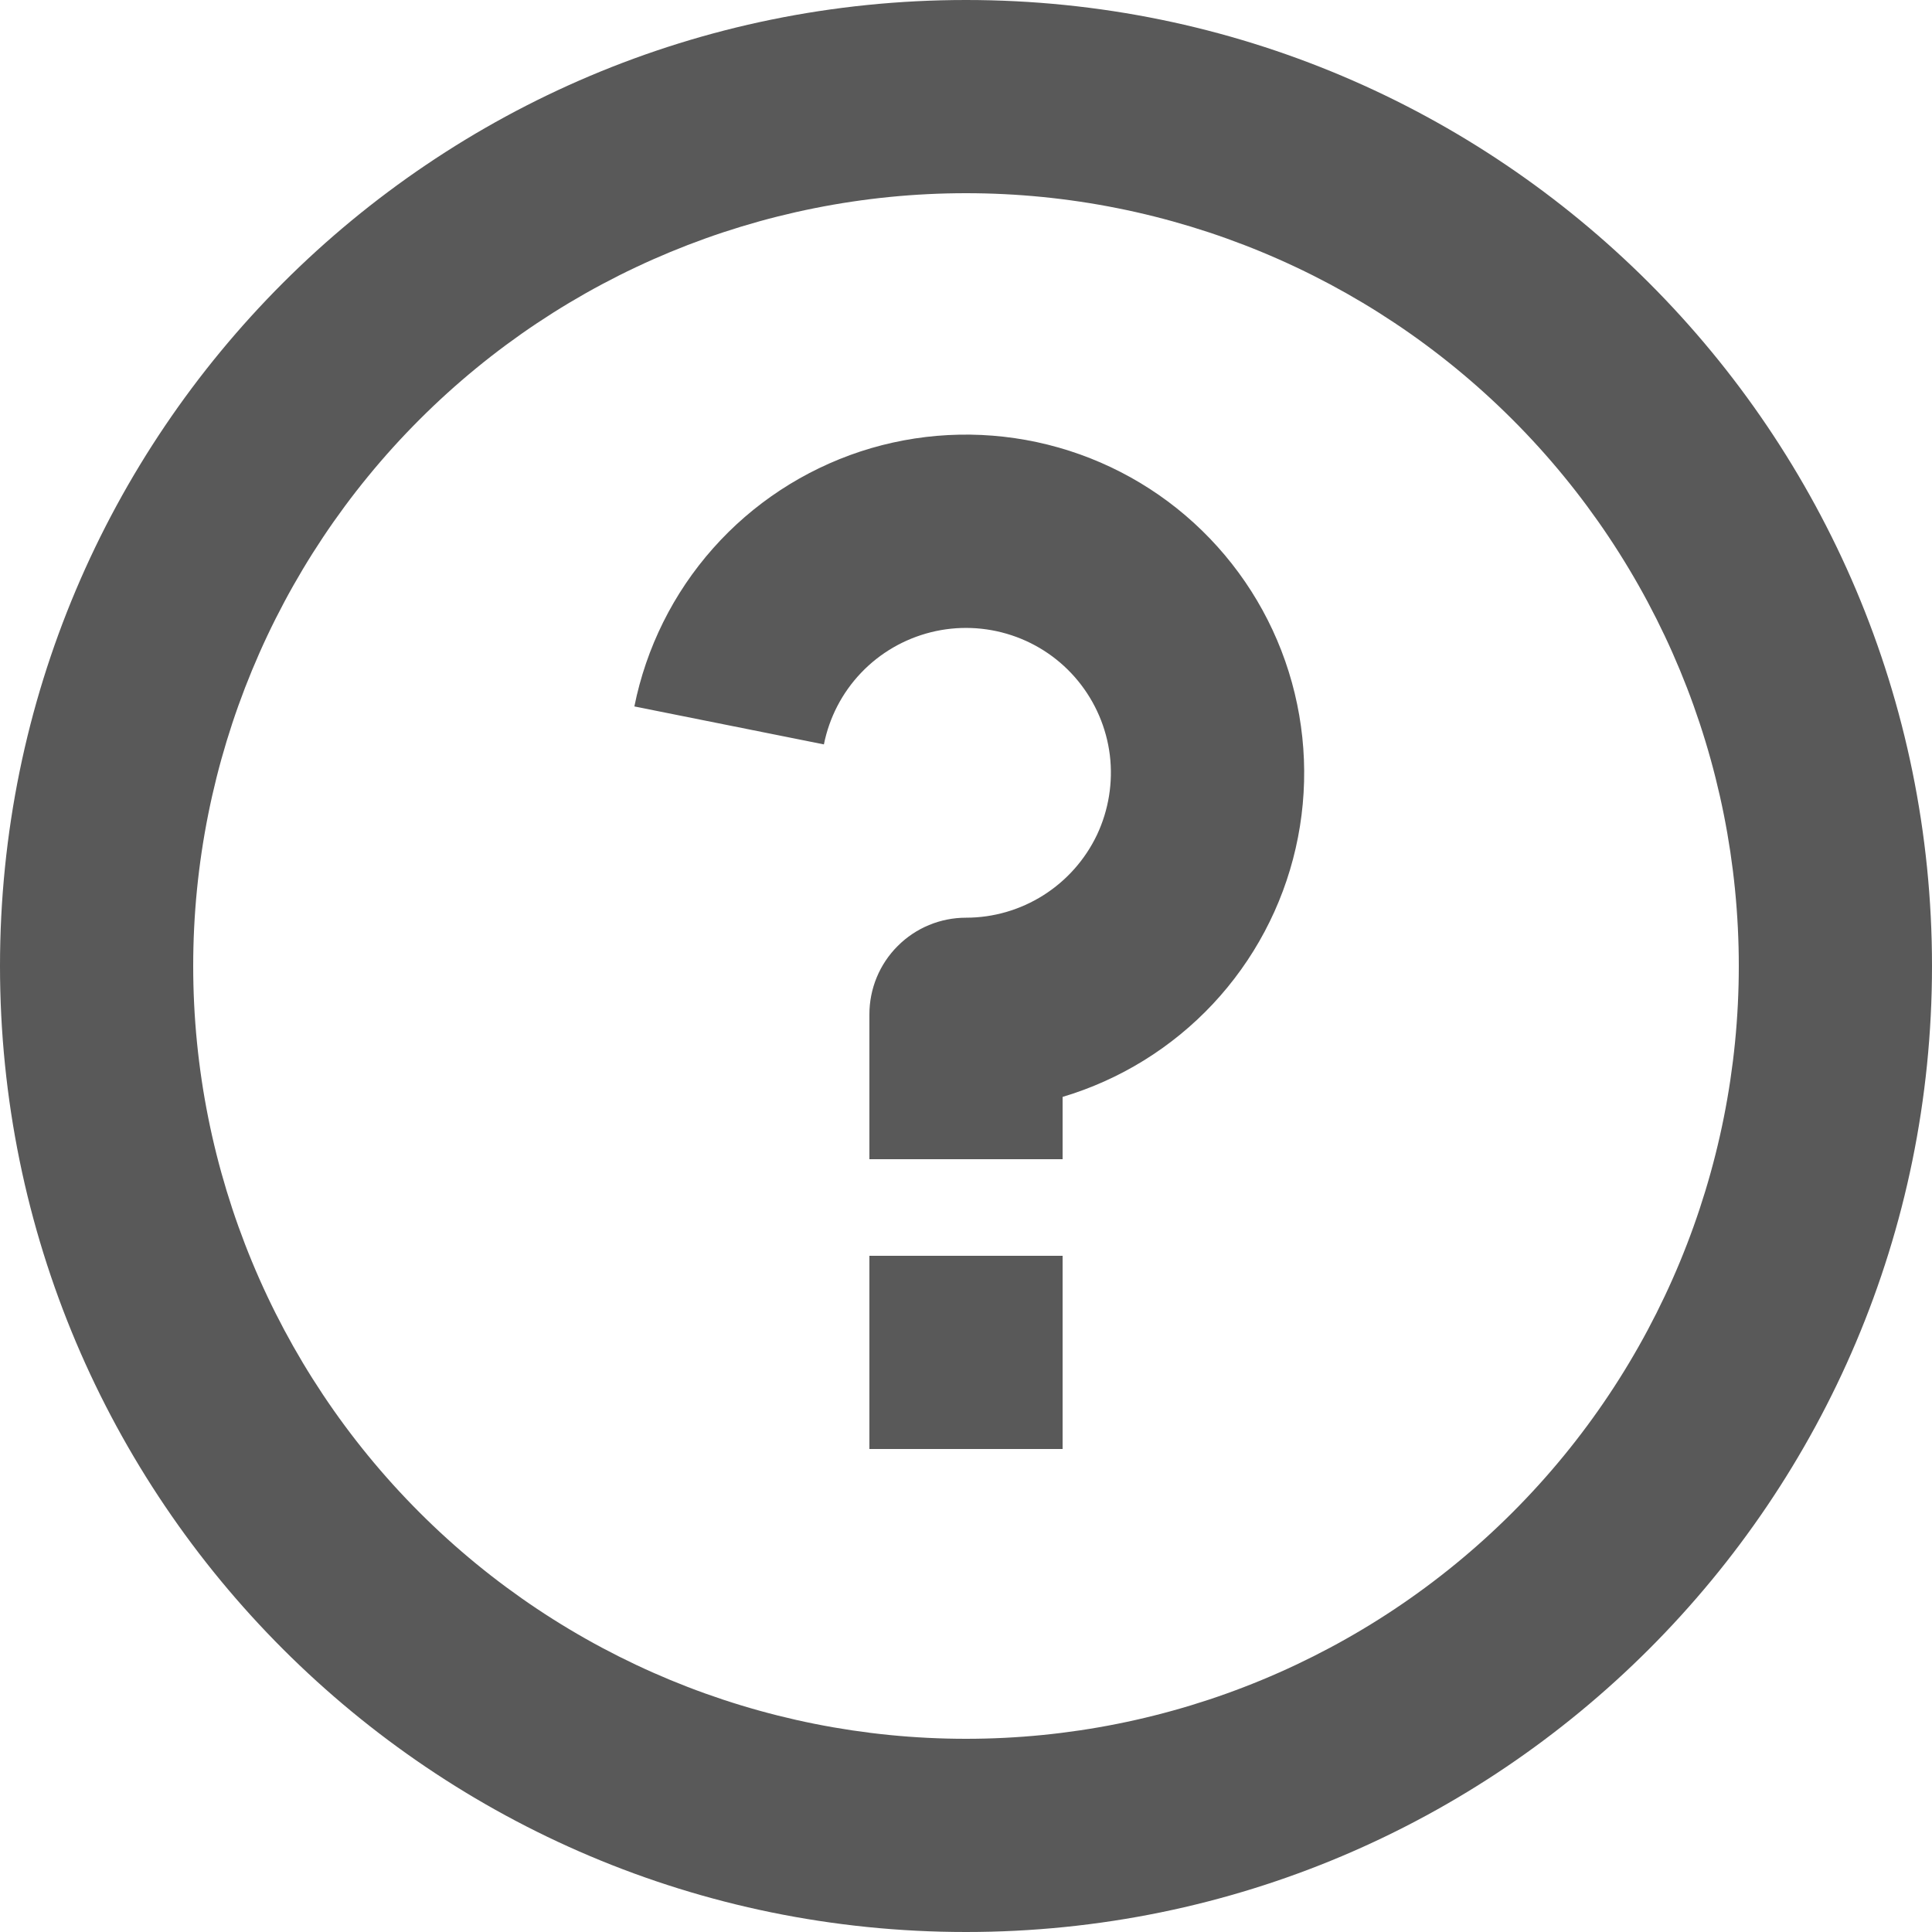
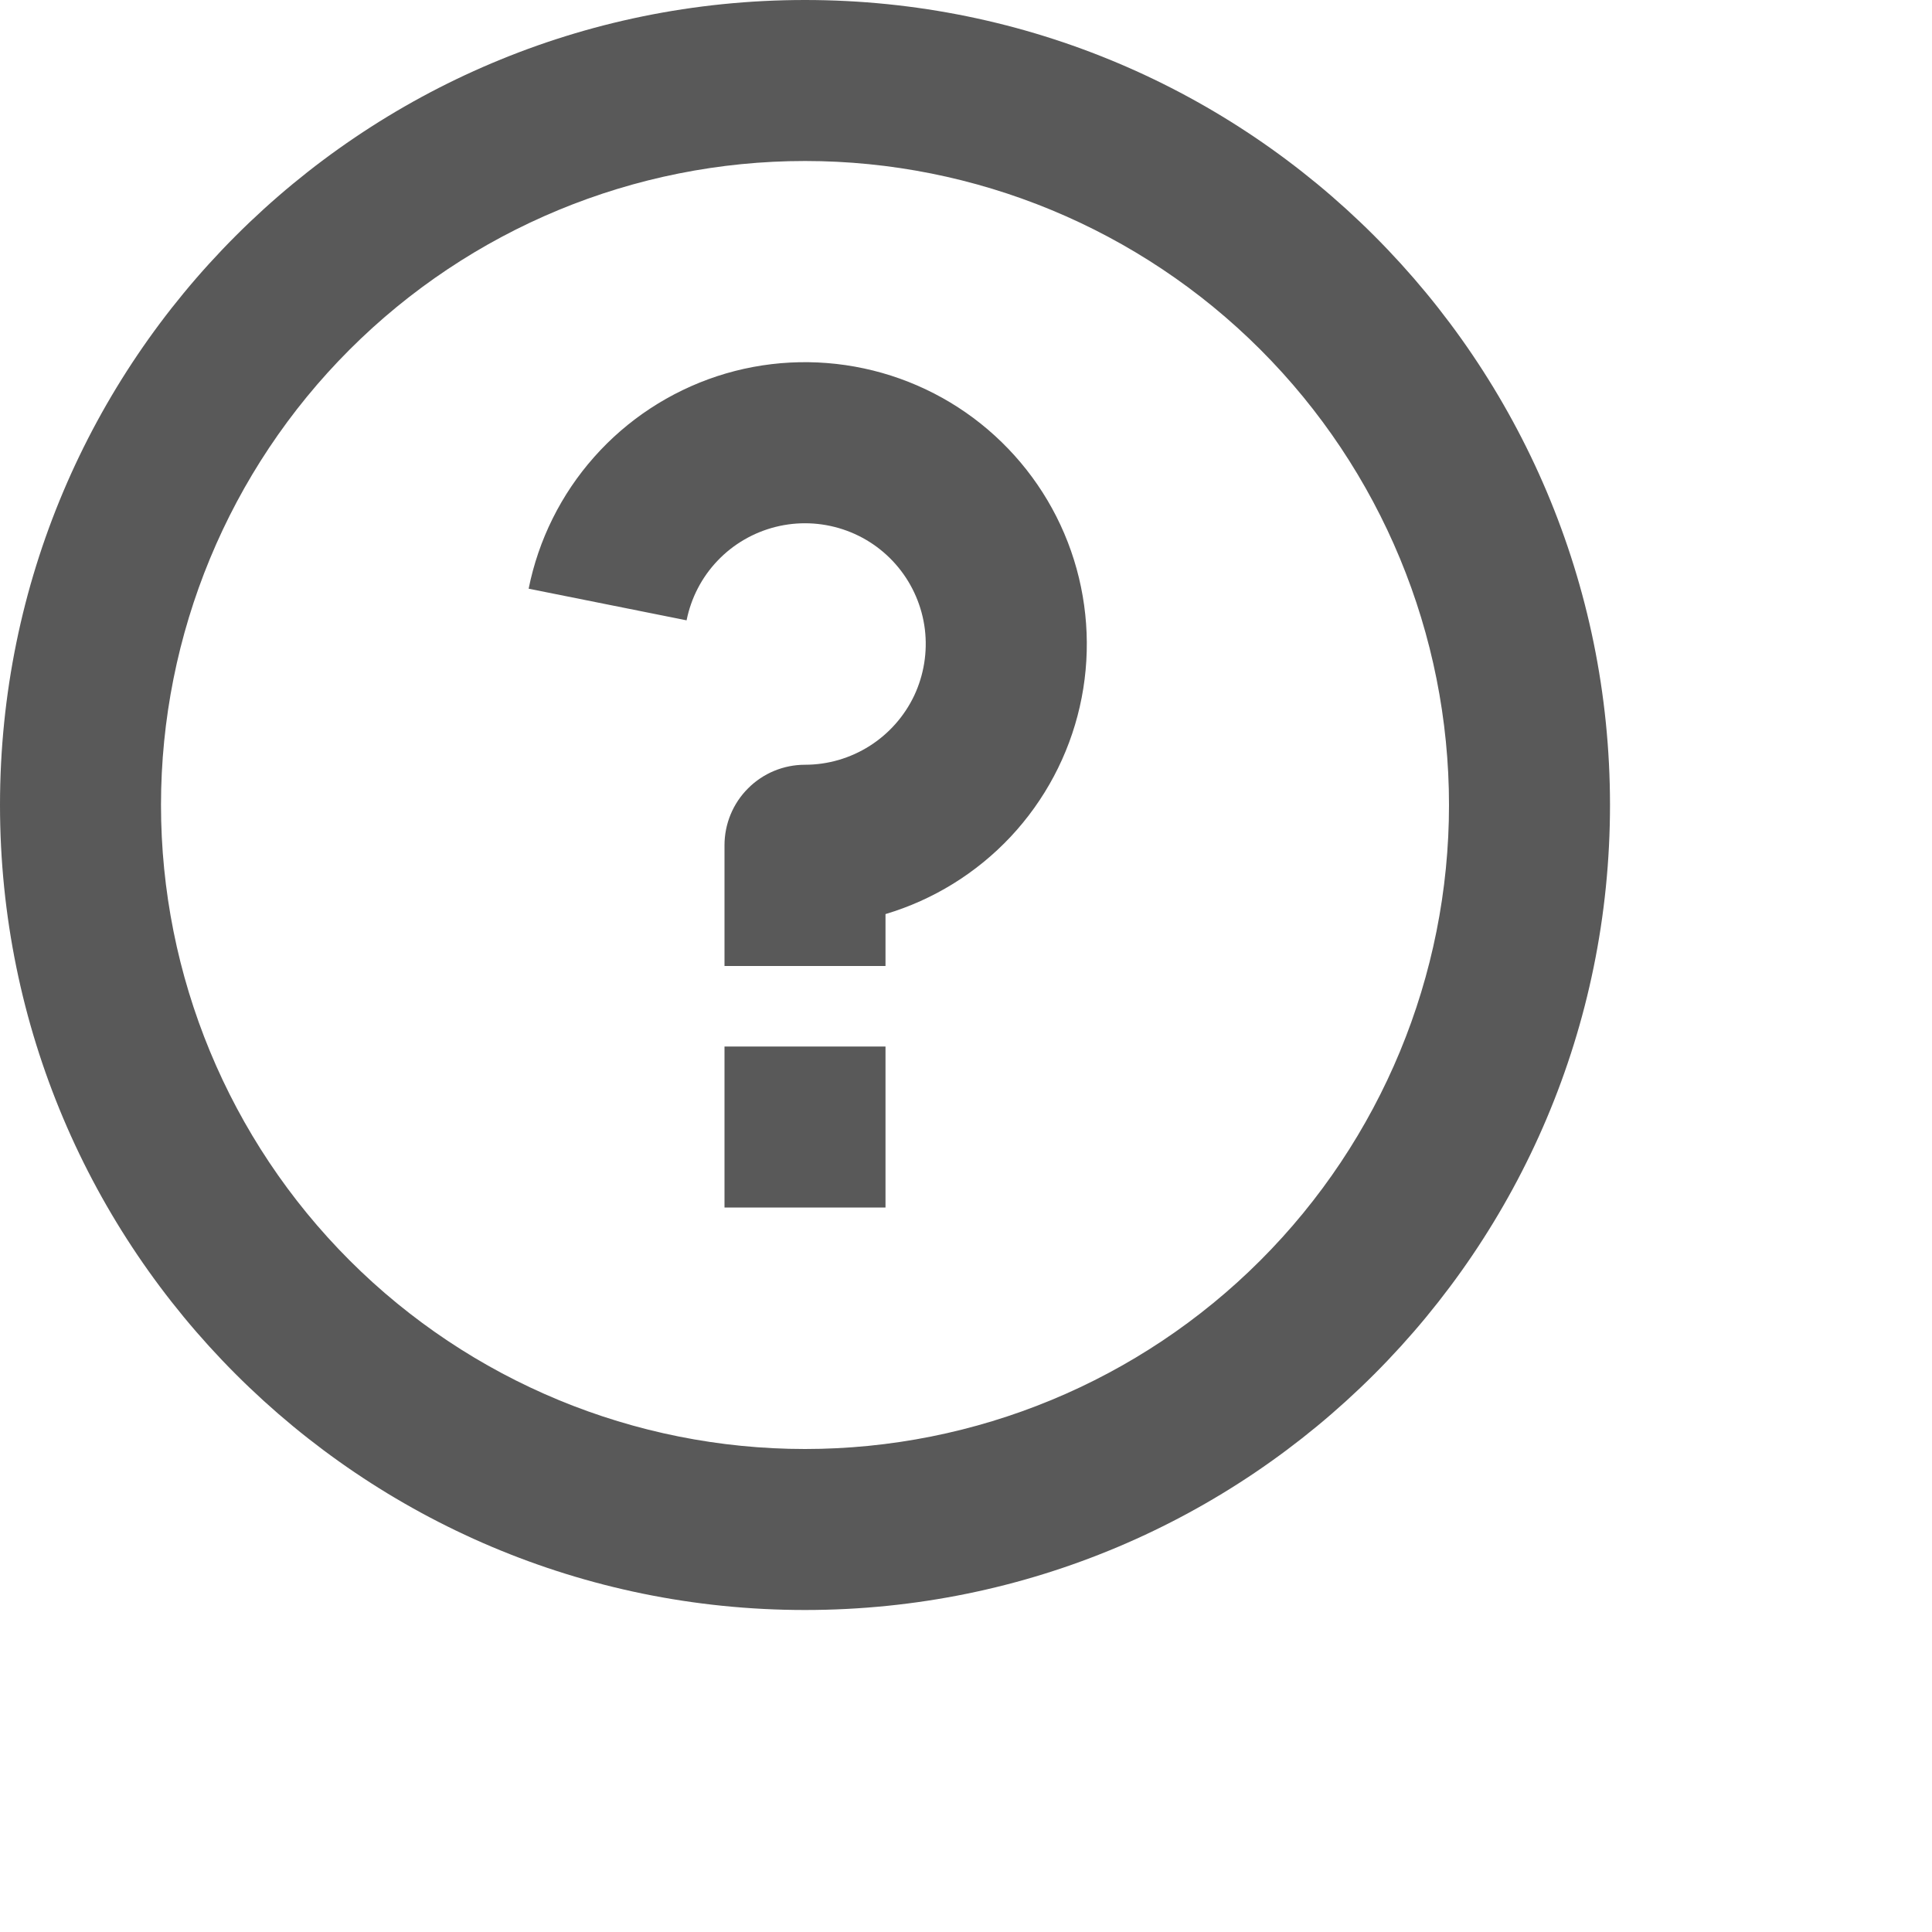
- <svg xmlns="http://www.w3.org/2000/svg" width="20" height="20" viewBox="0 0 20 20" fill="none">
+ <svg xmlns="http://www.w3.org/2000/svg" width="24" height="24" viewBox="0 0 24 24" fill="none">
  <path d="M10 20C4.477 20 0 15.523 0 10C0 4.477 4.477 0 10 0C15.523 0 20 4.477 20 10C20 15.523 15.523 20 10 20ZM10 18C12.122 18 14.157 17.157 15.657 15.657C17.157 14.157 18 12.122 18 10C18 7.878 17.157 5.843 15.657 4.343C14.157 2.843 12.122 2 10 2C7.878 2 5.843 2.843 4.343 4.343C2.843 5.843 2 7.878 2 10C2 12.122 2.843 14.157 4.343 15.657C5.843 17.157 7.878 18 10 18ZM9 13H11V15H9V13ZM11 11.355V12H9V10.5C9 10.235 9.105 9.98 9.293 9.793C9.48 9.605 9.735 9.5 10 9.5C10.284 9.5 10.562 9.419 10.802 9.267C11.042 9.115 11.234 8.898 11.356 8.642C11.477 8.385 11.523 8.099 11.489 7.817C11.454 7.535 11.34 7.269 11.16 7.049C10.98 6.829 10.741 6.665 10.471 6.576C10.201 6.487 9.912 6.476 9.636 6.545C9.361 6.614 9.11 6.759 8.914 6.965C8.718 7.17 8.585 7.427 8.529 7.706L6.567 7.313C6.689 6.705 6.97 6.14 7.381 5.677C7.792 5.213 8.32 4.867 8.909 4.673C9.498 4.48 10.127 4.447 10.734 4.577C11.34 4.707 11.901 4.995 12.359 5.413C12.817 5.831 13.156 6.362 13.341 6.954C13.526 7.546 13.551 8.176 13.413 8.78C13.275 9.385 12.979 9.941 12.555 10.394C12.131 10.846 11.594 11.178 11 11.355Z" fill="black" fill-opacity="0.65" />
</svg>
